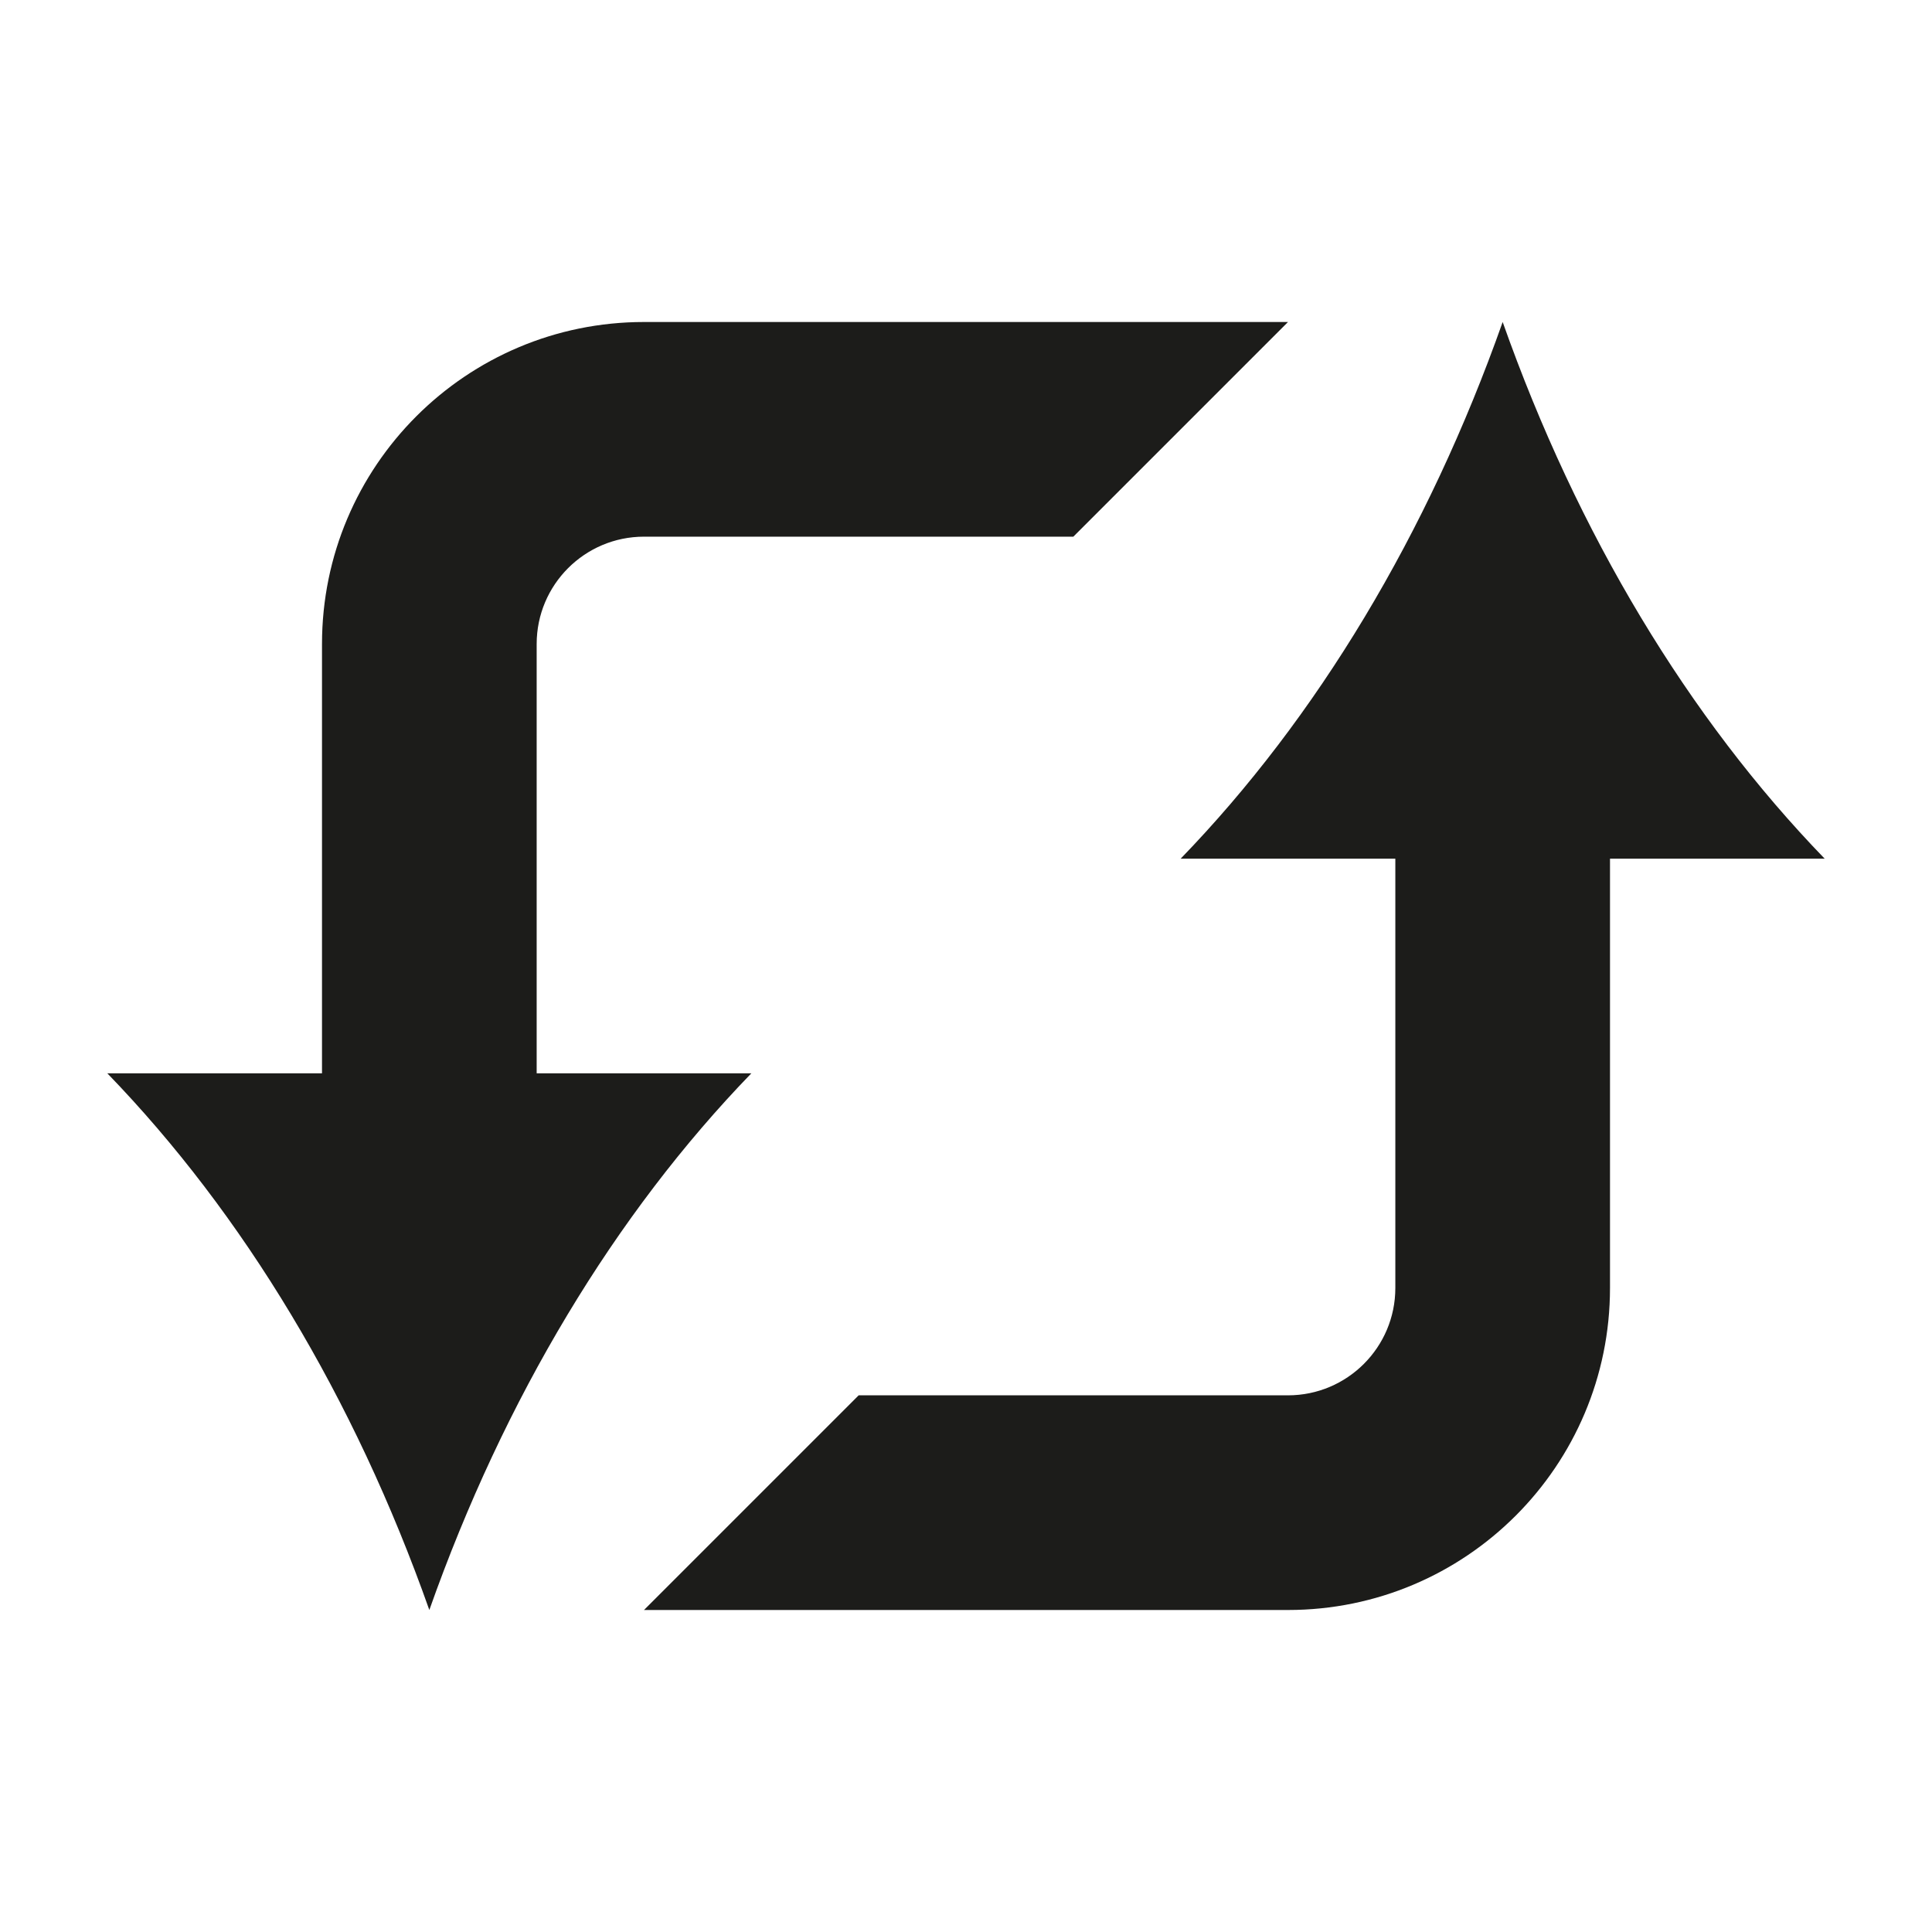
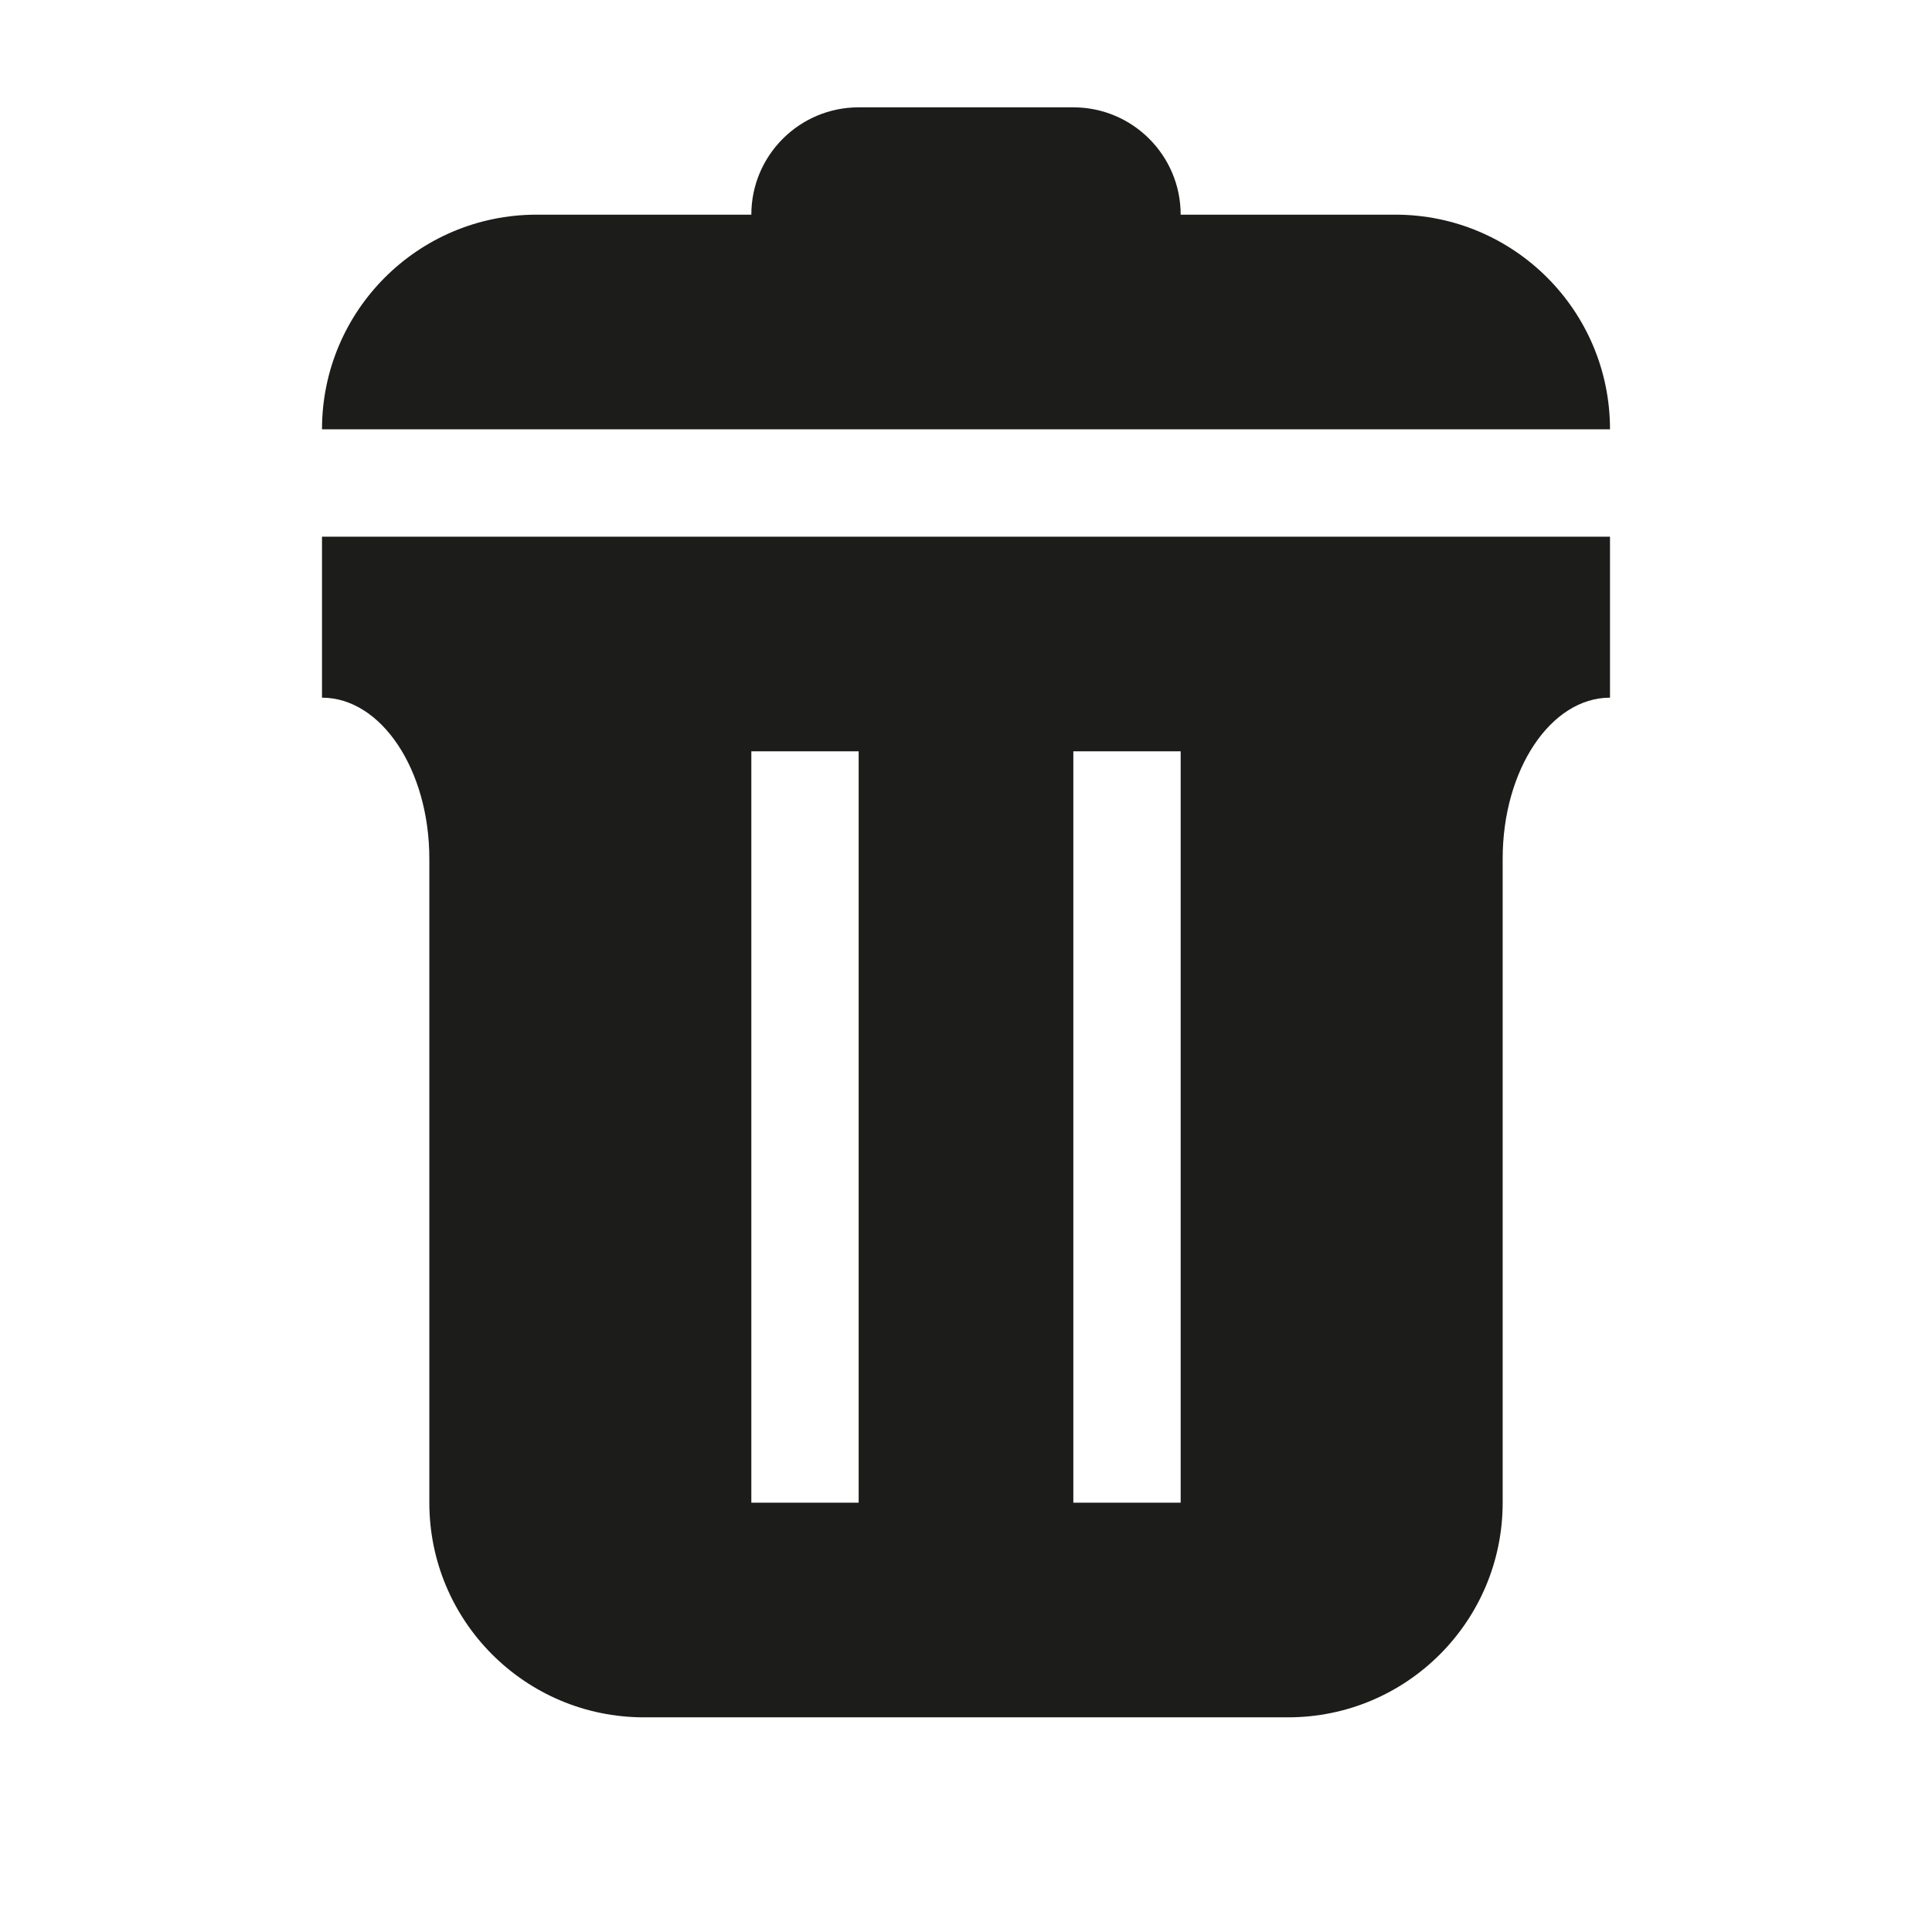
<svg xmlns="http://www.w3.org/2000/svg" width="18" height="18" viewBox="0 0 18 18" fill="none">
-   <path d="M3 6C3 4.343 4.343 3 6 3H12L10 5H6C5.448 5 5 5.448 5 6V10L7 10C5.733 11.309 4.699 13.022 4 15C3.301 13.022 2.267 11.309 1 10L3 10V6Z" fill="#1C1C1A" />
-   <path d="M14 3C13.301 4.978 12.267 6.691 11 8L13 8L13 12C13 12.552 12.552 13 12 13L8 13L6 15H12C13.657 15 15 13.657 15 12V8H17C15.733 6.691 14.699 4.978 14 3Z" fill="#1C1C1A" />
+   <path d="M7 2C7 1.448 7.448 1 8 1H10C10.552 1 11 1.448 11 2H13C14.105 2 15 2.895 15 4H3C3 2.895 3.895 2 5 2H7Z" fill="#1C1C1A" />
+   <path fill-rule="evenodd" clip-rule="evenodd" d="M4 8V14C4 15.105 4.895 16 6 16H12C13.105 16 14 15.105 14 14V8C14 7.172 14.448 6.5 15 6.5V5H3V6.5C3.552 6.5 4 7.172 4 8ZM7 7H8V14H7V7ZM10 7H11V14H10V7Z" fill="#1C1C1A" />
</svg>
